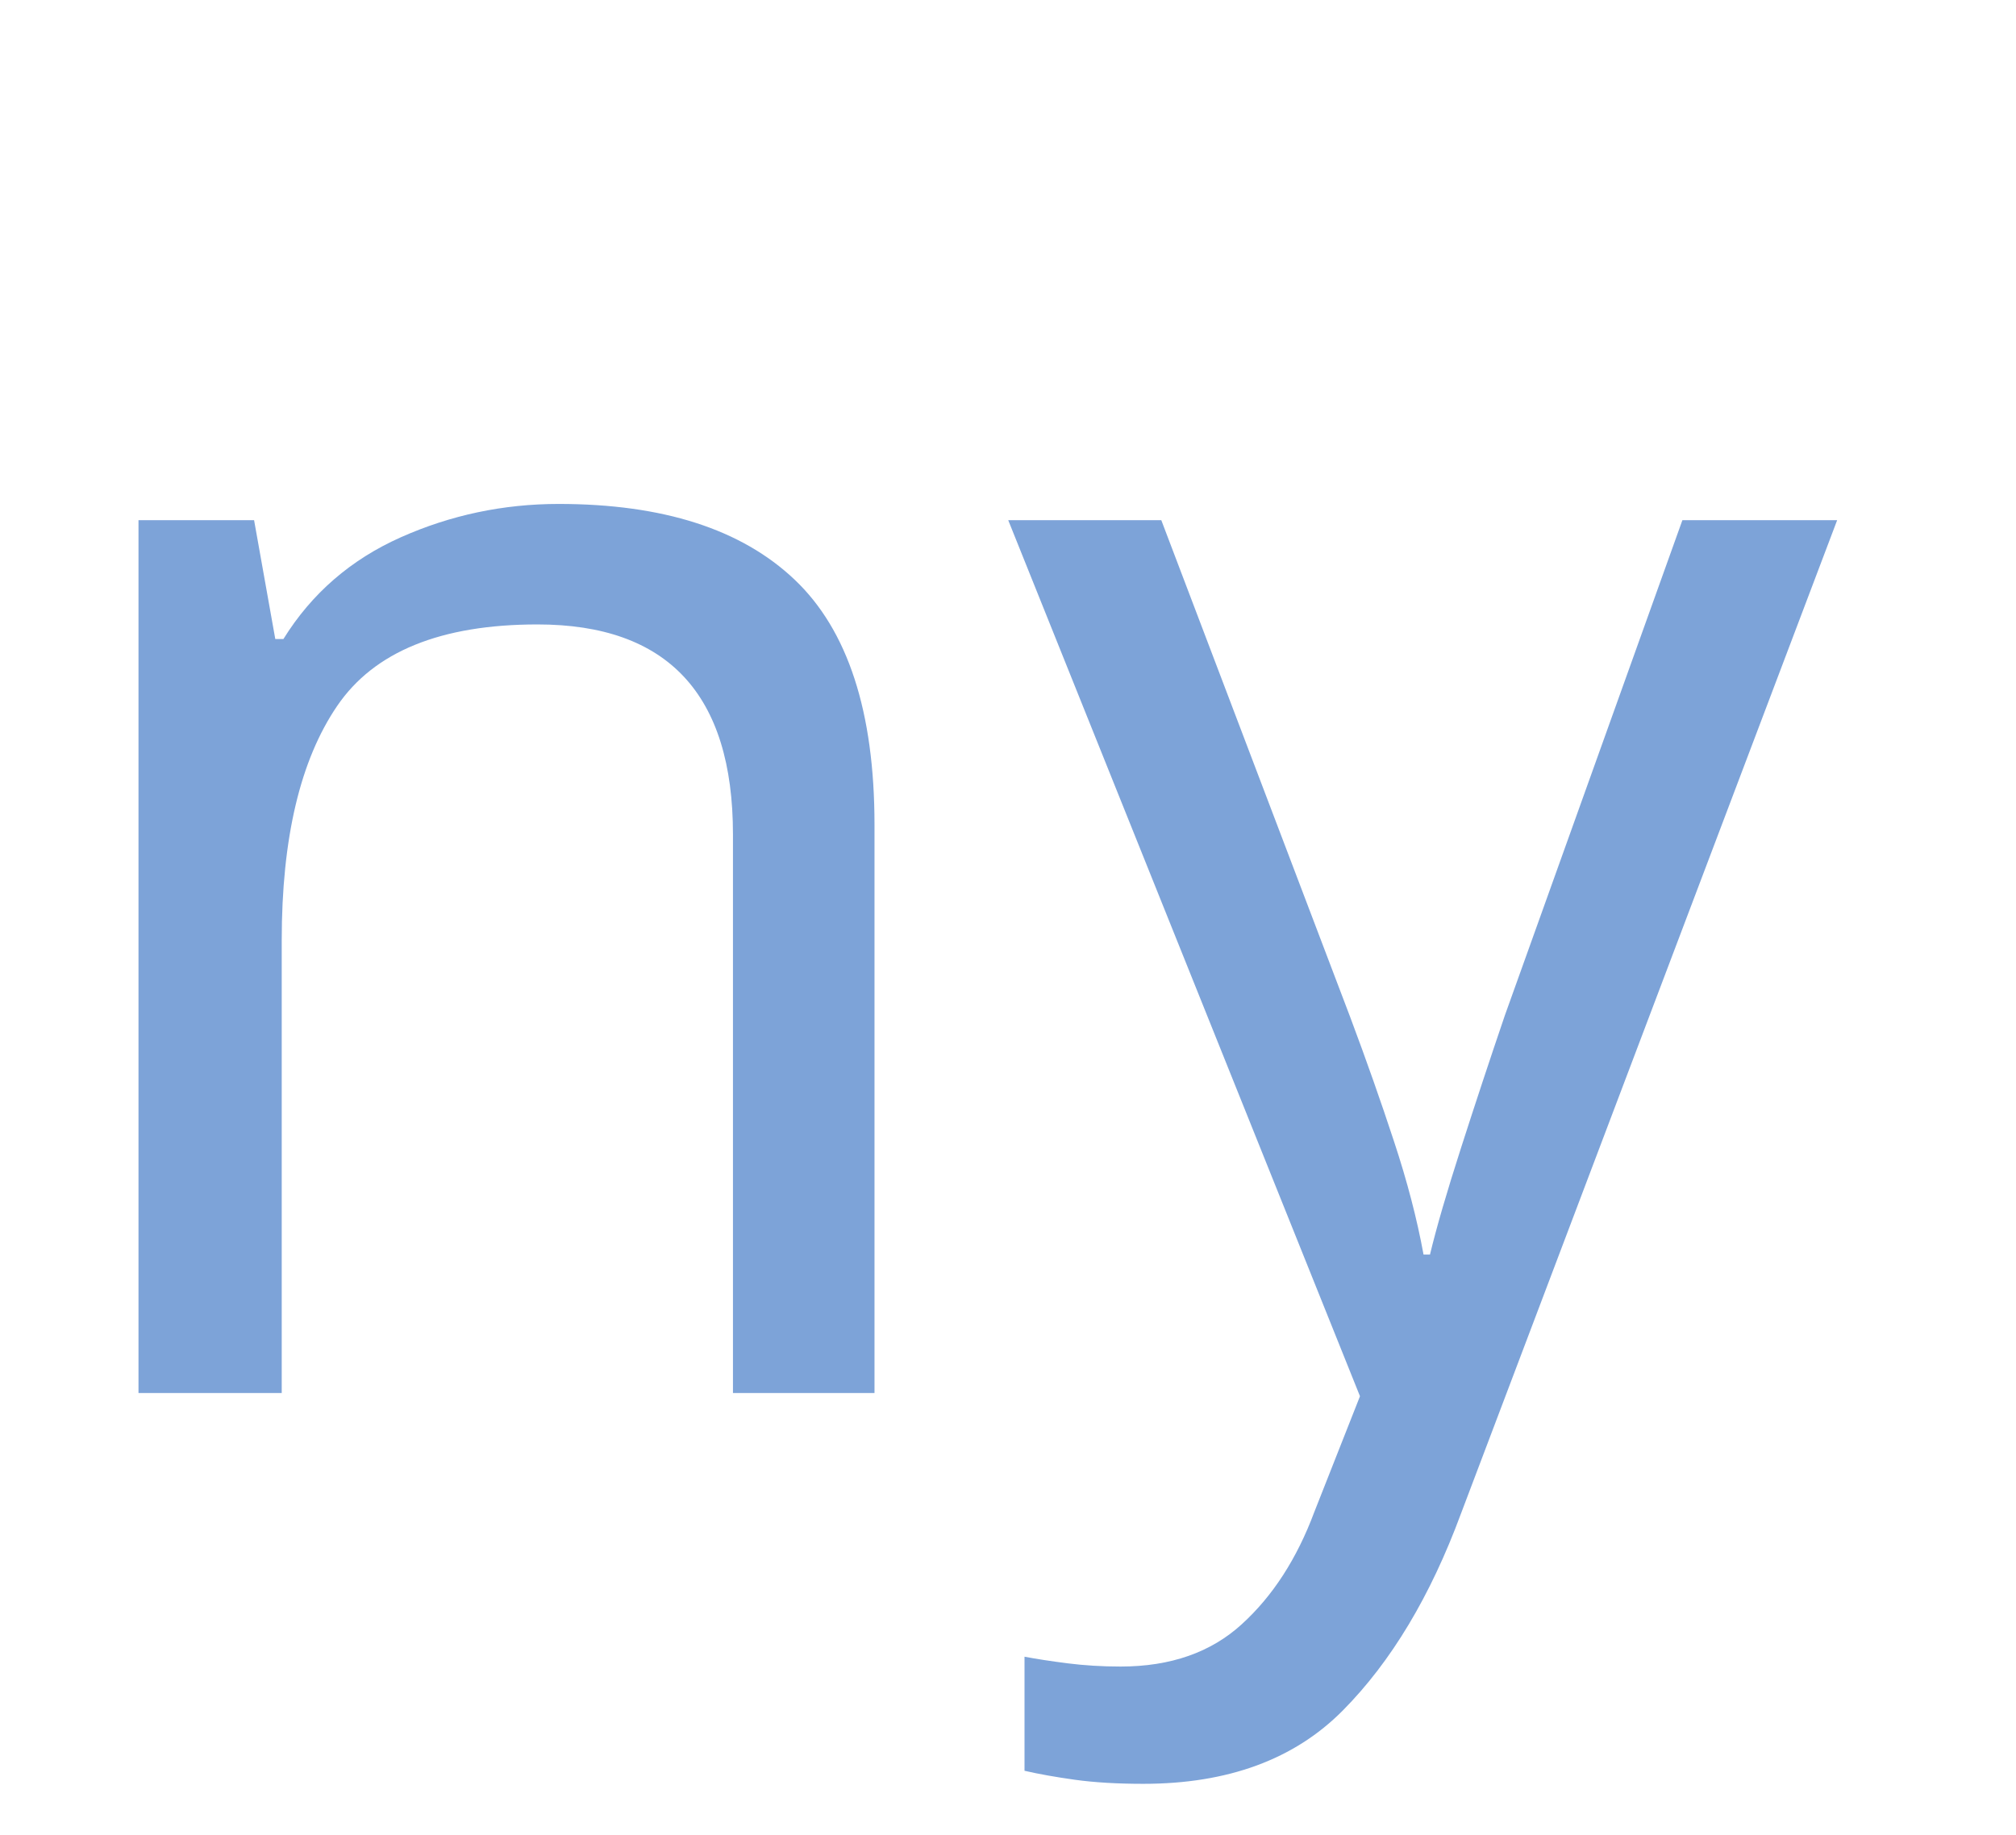
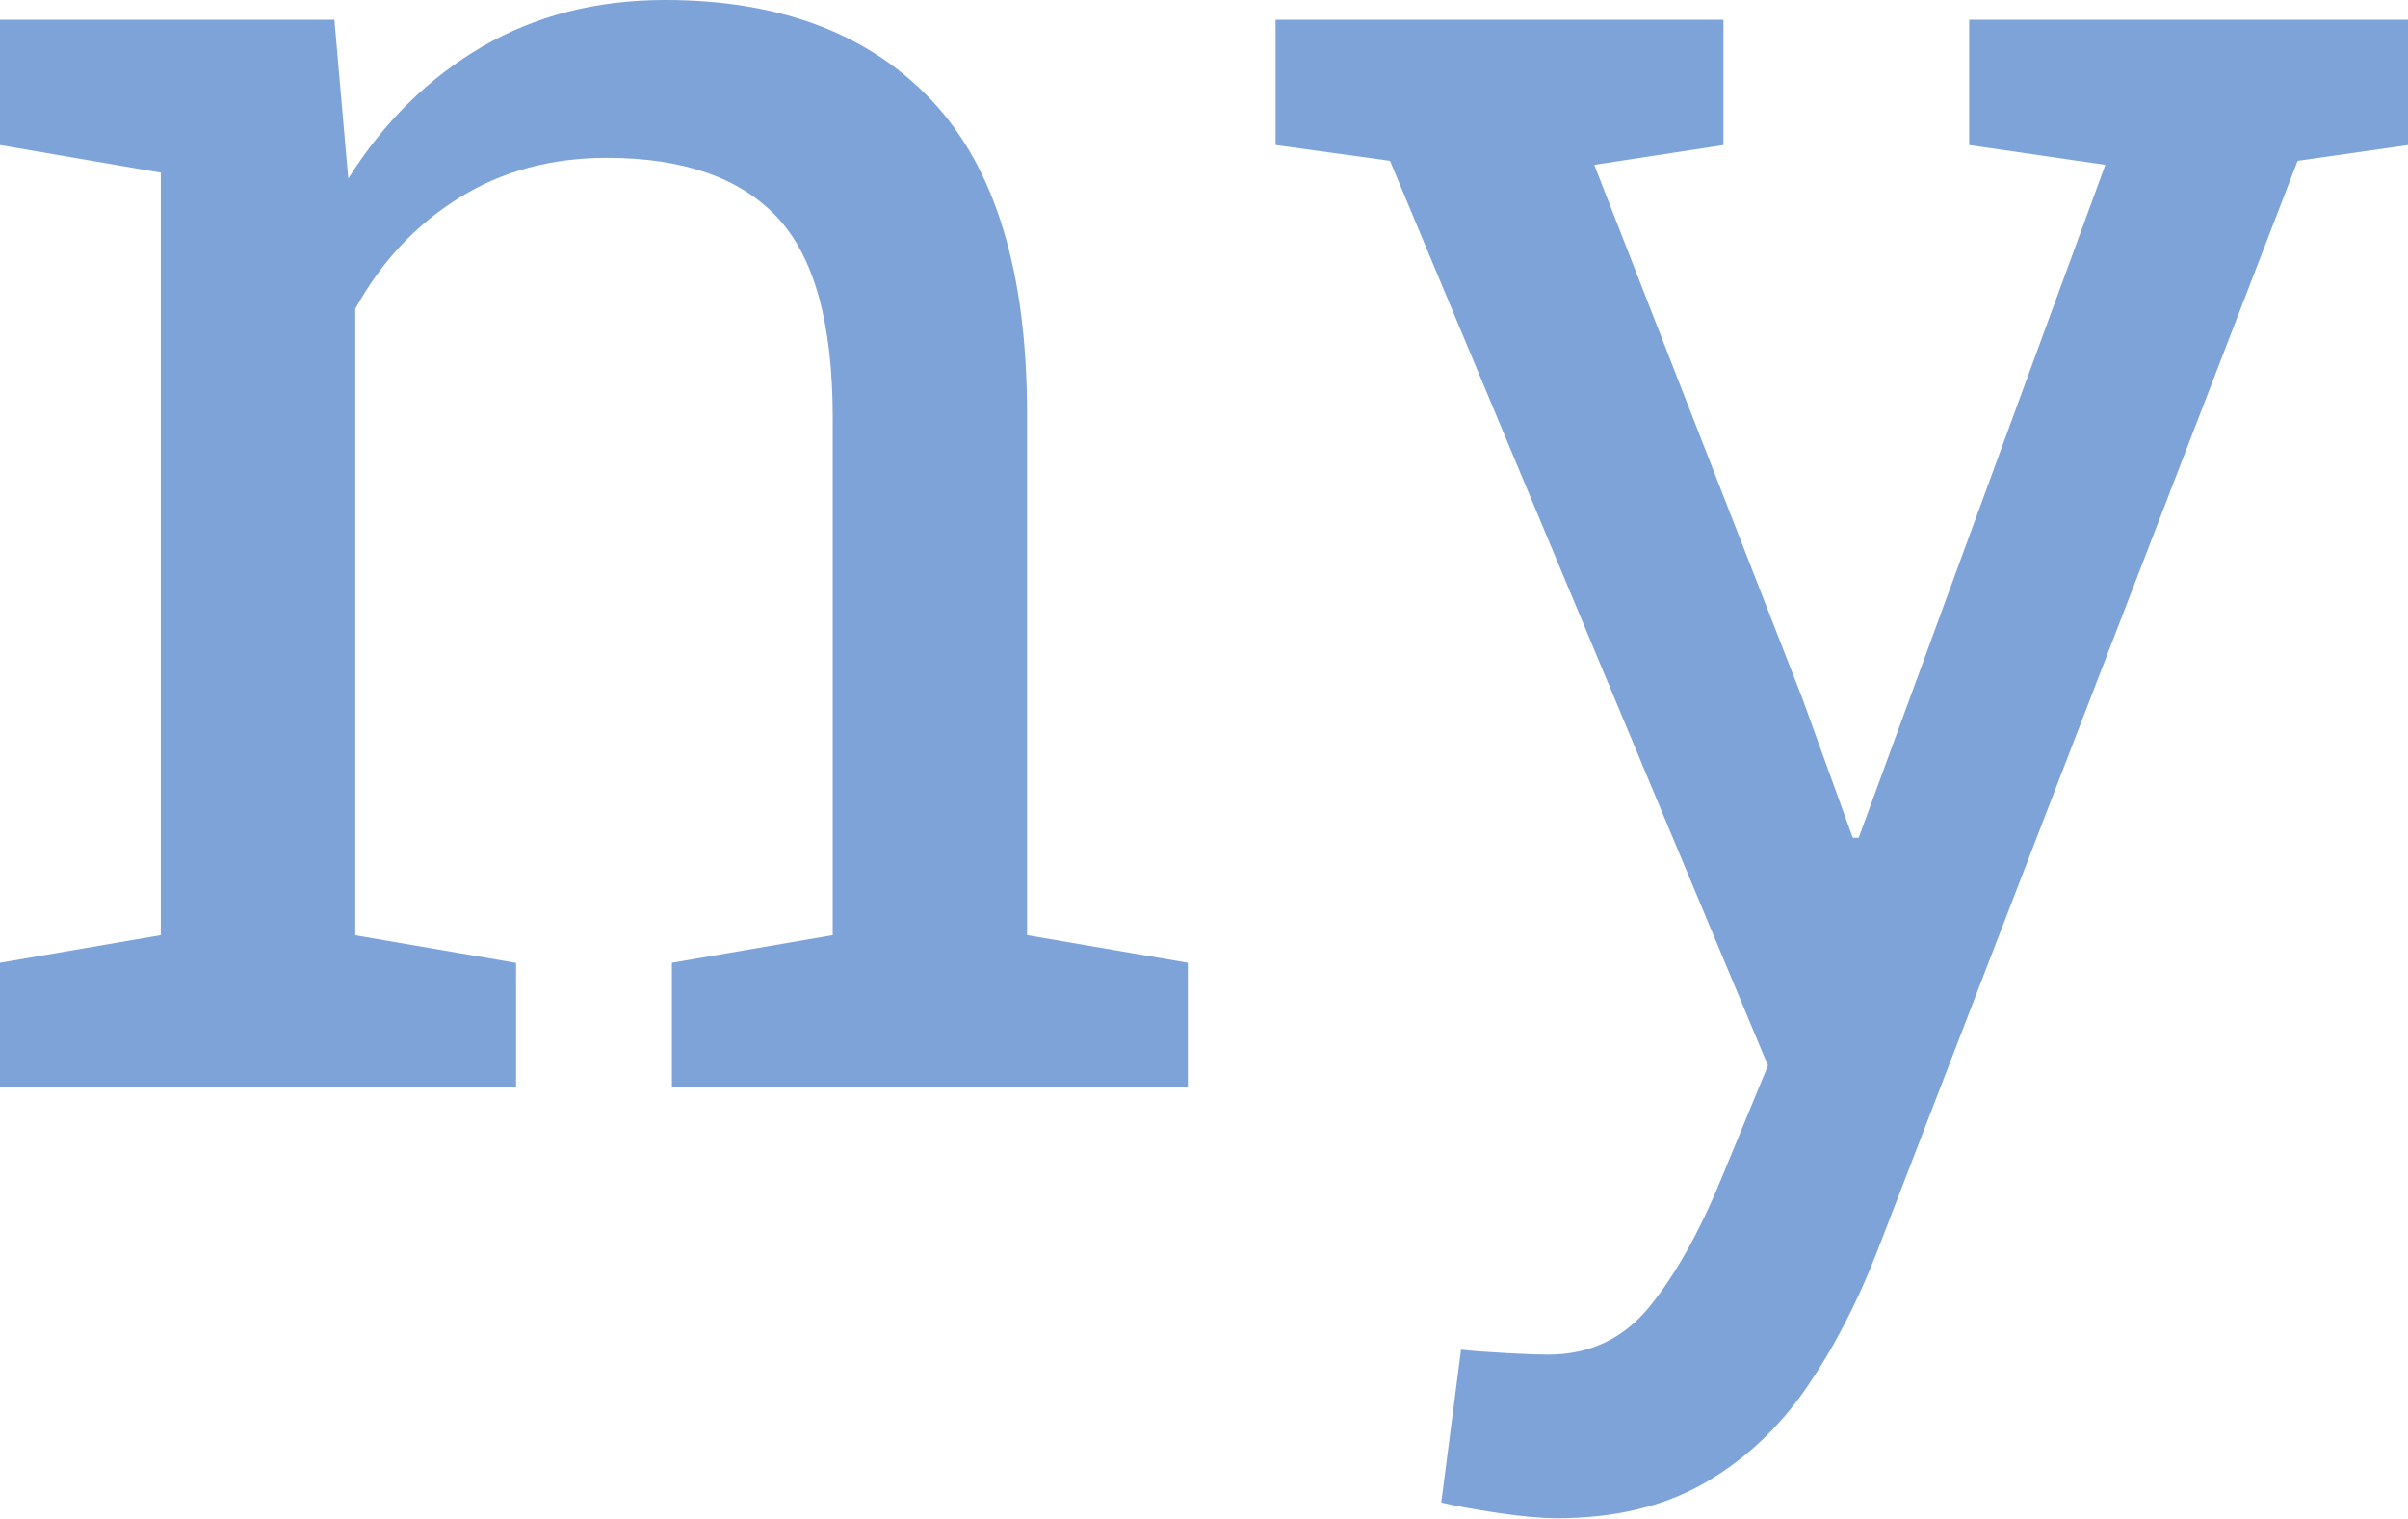
- <svg xmlns="http://www.w3.org/2000/svg" id="Layer_2" data-name="Layer 2" viewBox="0 0 185.83 169.12">
+ <svg xmlns="http://www.w3.org/2000/svg" id="Layer_2" data-name="Layer 2" viewBox="0 0 178.94 112.82">
  <defs>
    <style>
      .cls-1 {
        fill: #7da3d8;
-         font-family: RobotoSlab-Regular, 'Roboto Slab';
-         font-size: 150.13px;
-         font-variation-settings: 'wght' 400;
+         stroke-width: 0px;
      }
    </style>
  </defs>
  <g id="Layer_1-2" data-name="Layer 1">
-     <text class="cls-1" transform="translate(0 128.43)">
-       <tspan x="0" y="0">ny</tspan>
-     </text>
+     <g>
+       <path class="cls-1" d="M0,80.78v-9.24l11.95-2.05V12.83L0,10.78V1.47h24.85l1.03,11.8c2.64-4.2,5.95-7.46,9.93-9.79,3.98-2.32,8.52-3.48,13.6-3.48,8.55,0,15.17,2.5,19.87,7.51,4.69,5.01,7.04,12.74,7.04,23.2v38.78l11.95,2.05v9.24h-38.34v-9.24l11.95-2.05V31.01c0-6.99-1.38-11.95-4.14-14.88-2.76-2.93-6.98-4.4-12.65-4.4-4.15,0-7.83,1-11.03,3.01-3.2,2-5.75,4.74-7.66,8.21v46.55l11.95,2.05v9.24H0Z" />
+       <path class="cls-1" d="M115.68,112.82c-1.12,0-2.59-.13-4.4-.4-1.81-.27-3.2-.53-4.18-.77l1.47-11.36c.83.1,1.98.18,3.45.26s2.47.11,3.01.11c3.08,0,5.58-1.17,7.51-3.52s3.73-5.55,5.39-9.6l3.45-8.36L103.29,11.95l-8.5-1.17V1.47h33.28v9.31l-9.6,1.47,15.47,39.66,3.74,10.34h.44l18.33-50-10.12-1.47V1.47h32.62v9.31l-8.21,1.17-31.23,81c-1.47,3.81-3.24,7.22-5.31,10.23-2.08,3-4.62,5.36-7.62,7.07-3.01,1.71-6.63,2.57-10.89,2.57Z" />
+     </g>
  </g>
</svg>
